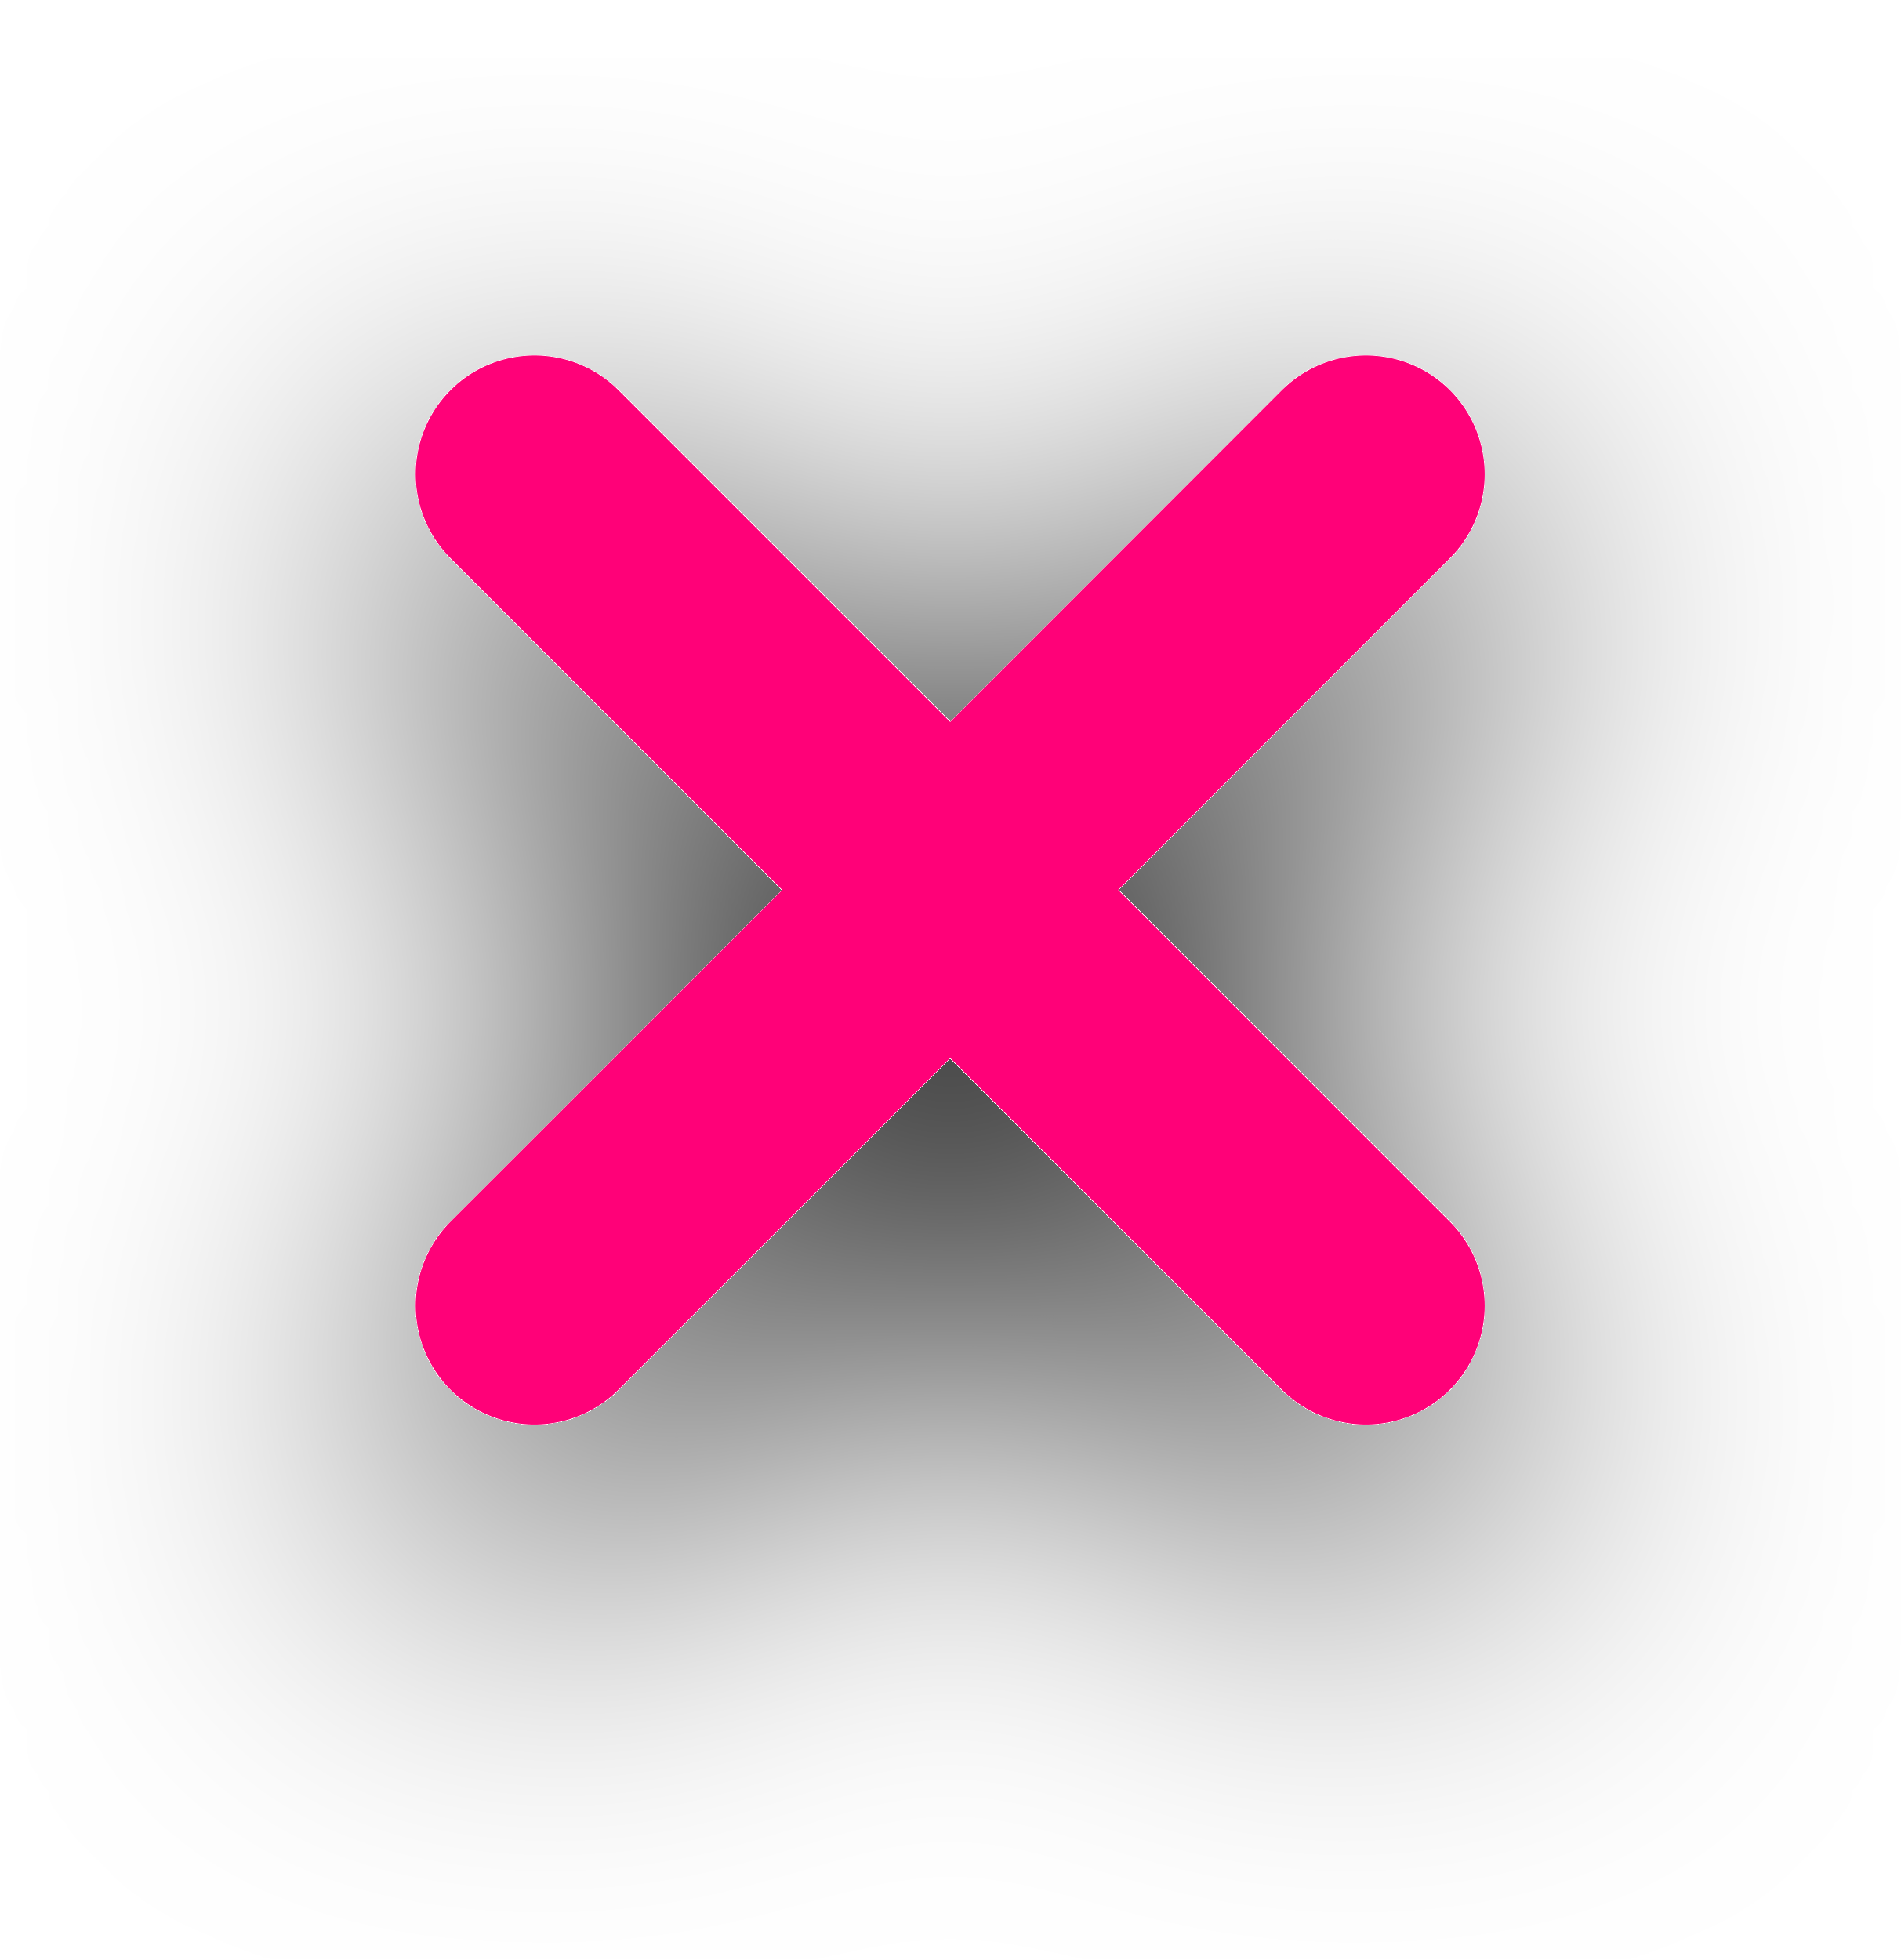
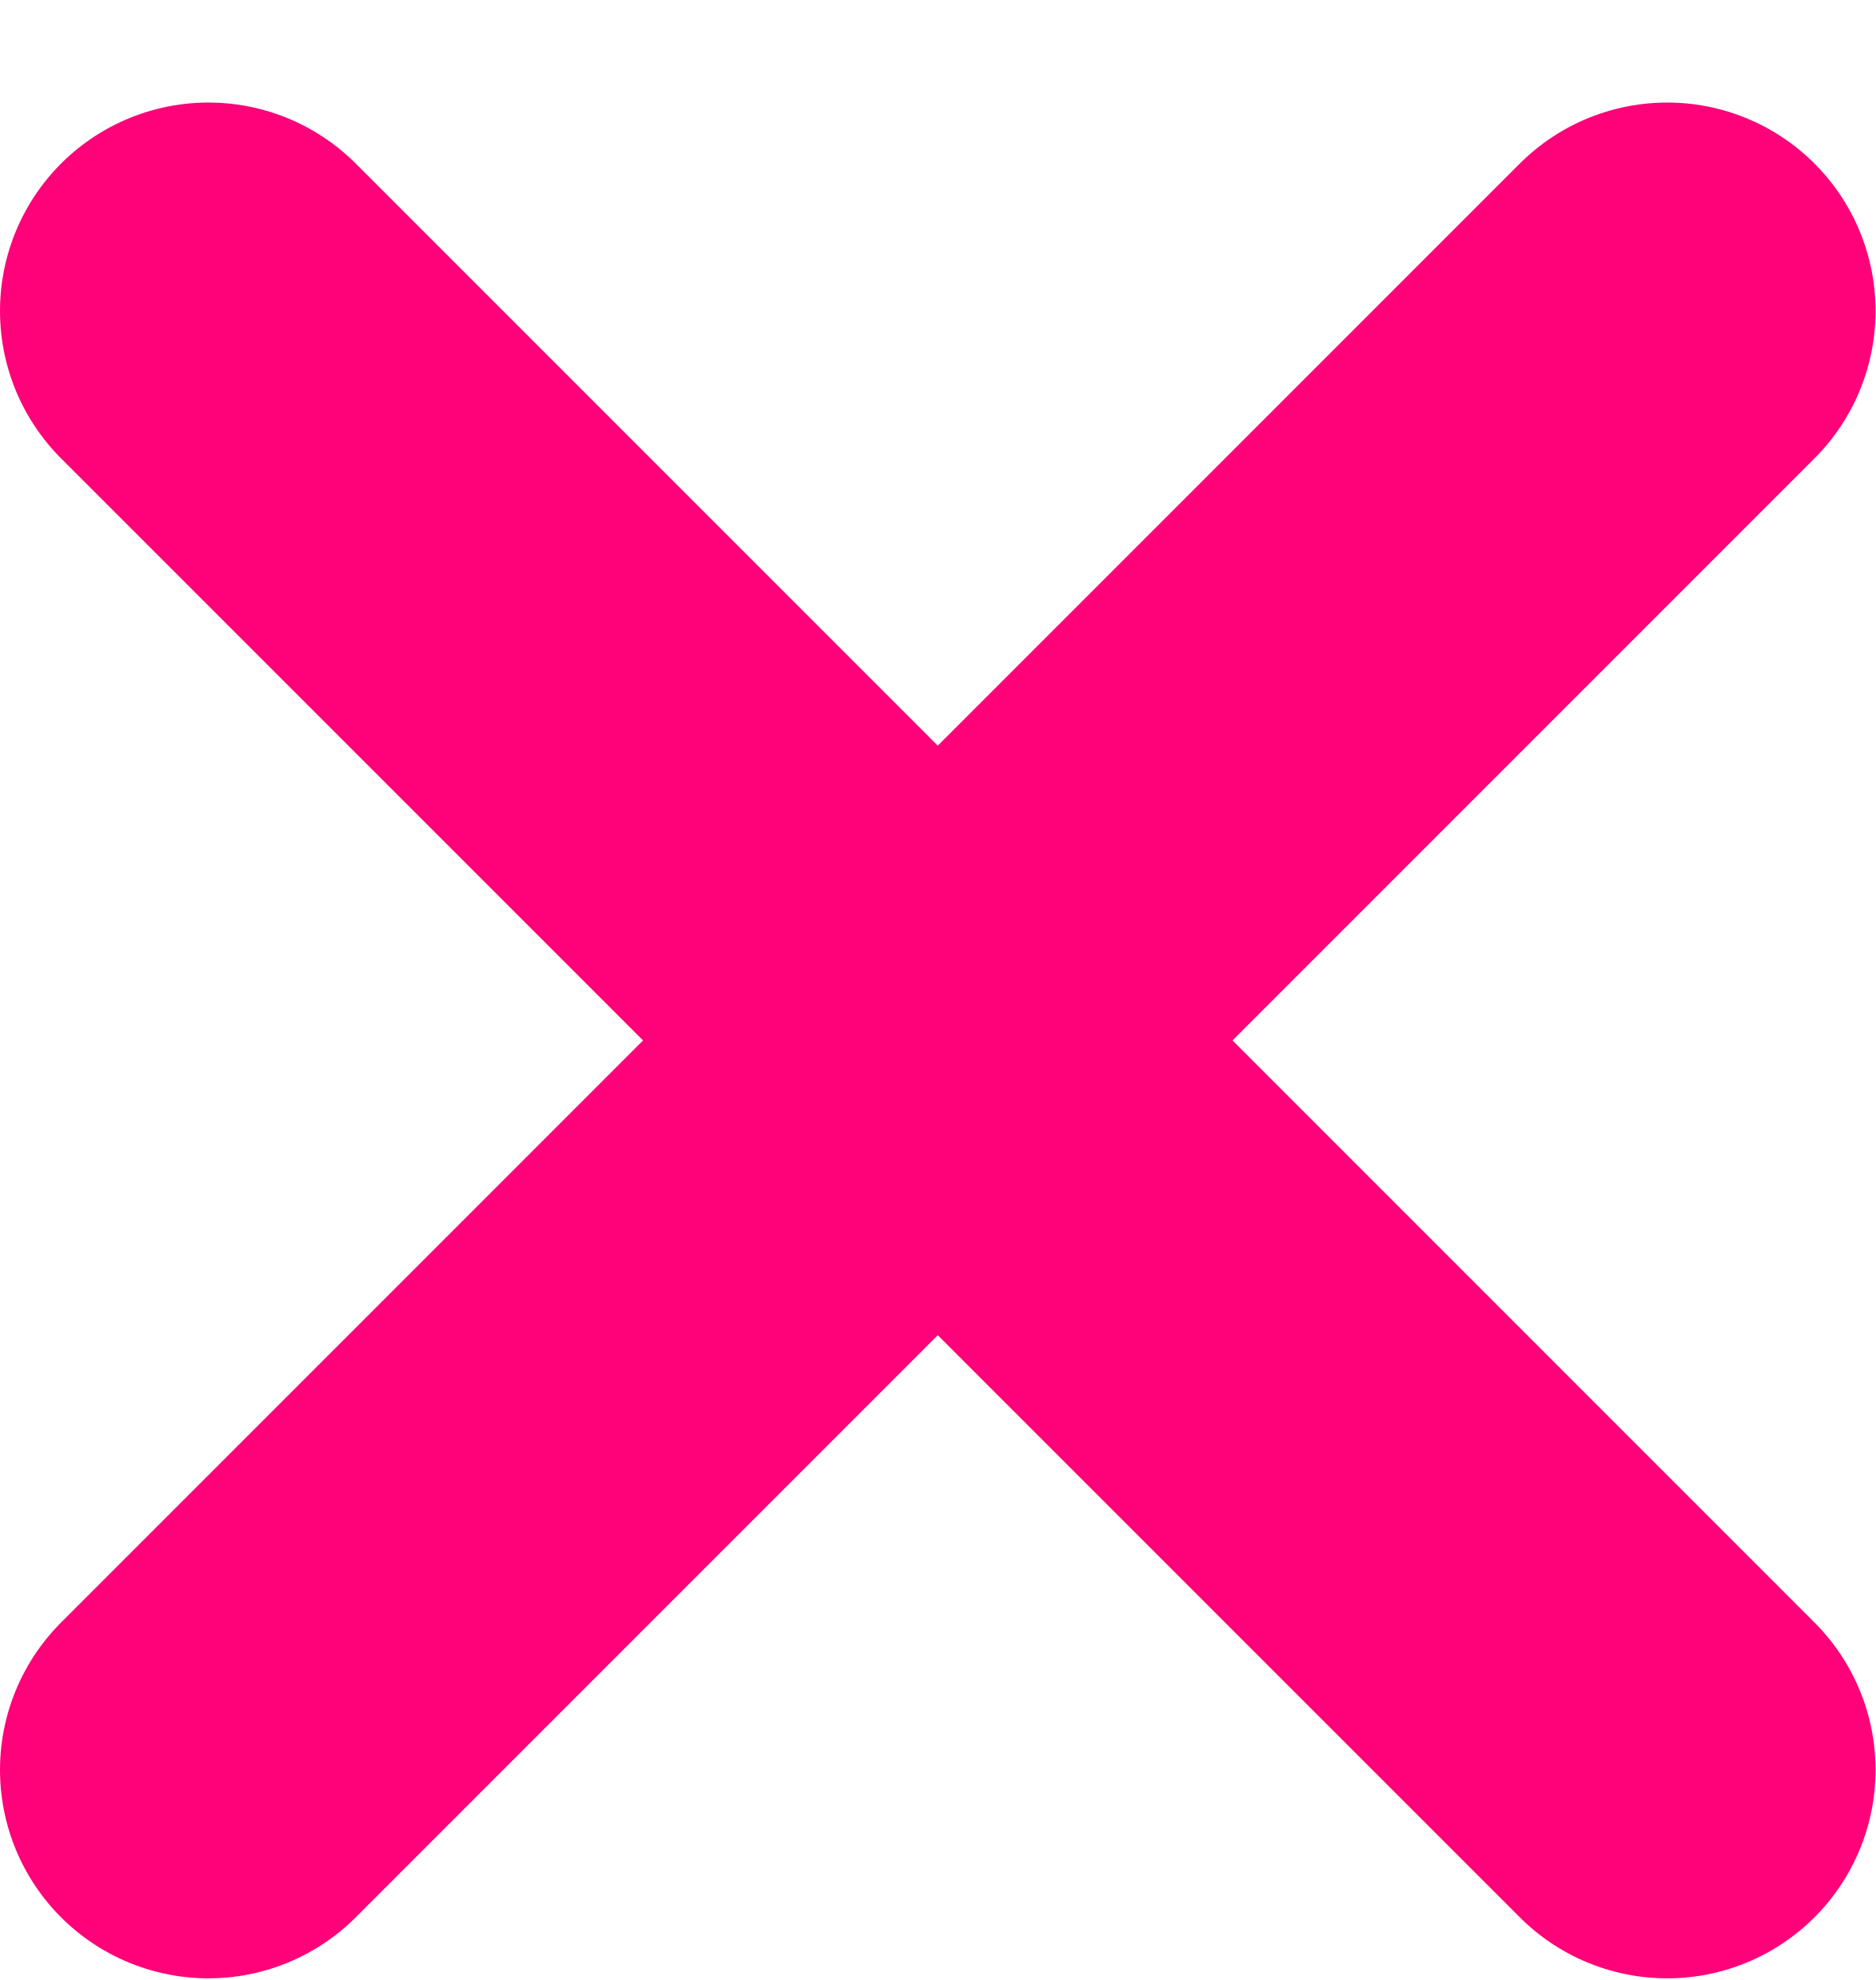
- <svg xmlns="http://www.w3.org/2000/svg" width="32" height="33" viewBox="0 0 32 33" fill="none">
-   <g filter="url(#filter0_d_558_499)">
-     <path d="M9 21.984L23 7.984" stroke="#FF0178" stroke-width="4" stroke-linecap="round" stroke-linejoin="round" />
-     <path d="M23 21.984L9 7.984" stroke="#FF0178" stroke-width="4" stroke-linecap="round" stroke-linejoin="round" />
-   </g>
-   <defs>
-     <filter id="filter0_d_558_499" x="0" y="0.984" width="32" height="32" filterUnits="userSpaceOnUse" color-interpolation-filters="sRGB">
-       <feFlood flood-opacity="0" result="BackgroundImageFix" />
-       <feColorMatrix in="SourceAlpha" type="matrix" values="0 0 0 0 0 0 0 0 0 0 0 0 0 0 0 0 0 0 127 0" result="hardAlpha" />
-       <feOffset dy="2" />
-       <feGaussianBlur stdDeviation="3.5" />
-       <feComposite in2="hardAlpha" operator="out" />
-       <feColorMatrix type="matrix" values="0 0 0 0 0 0 0 0 0 0 0 0 0 0 0 0 0 0 1 0" />
-       <feBlend mode="normal" in2="BackgroundImageFix" result="effect1_dropShadow_558_499" />
-       <feBlend mode="normal" in="SourceGraphic" in2="effect1_dropShadow_558_499" result="shape" />
-     </filter>
-   </defs>
+ <svg xmlns="http://www.w3.org/2000/svg" width="18" height="19" viewBox="0 0 18 19" fill="none">
+   <path d="M2 16.984L16 2.984" stroke="#FF0178" stroke-width="4" stroke-linecap="round" stroke-linejoin="round" />
+   <path d="M16 16.984L2 2.984" stroke="#FF0178" stroke-width="4" stroke-linecap="round" stroke-linejoin="round" />
</svg>
